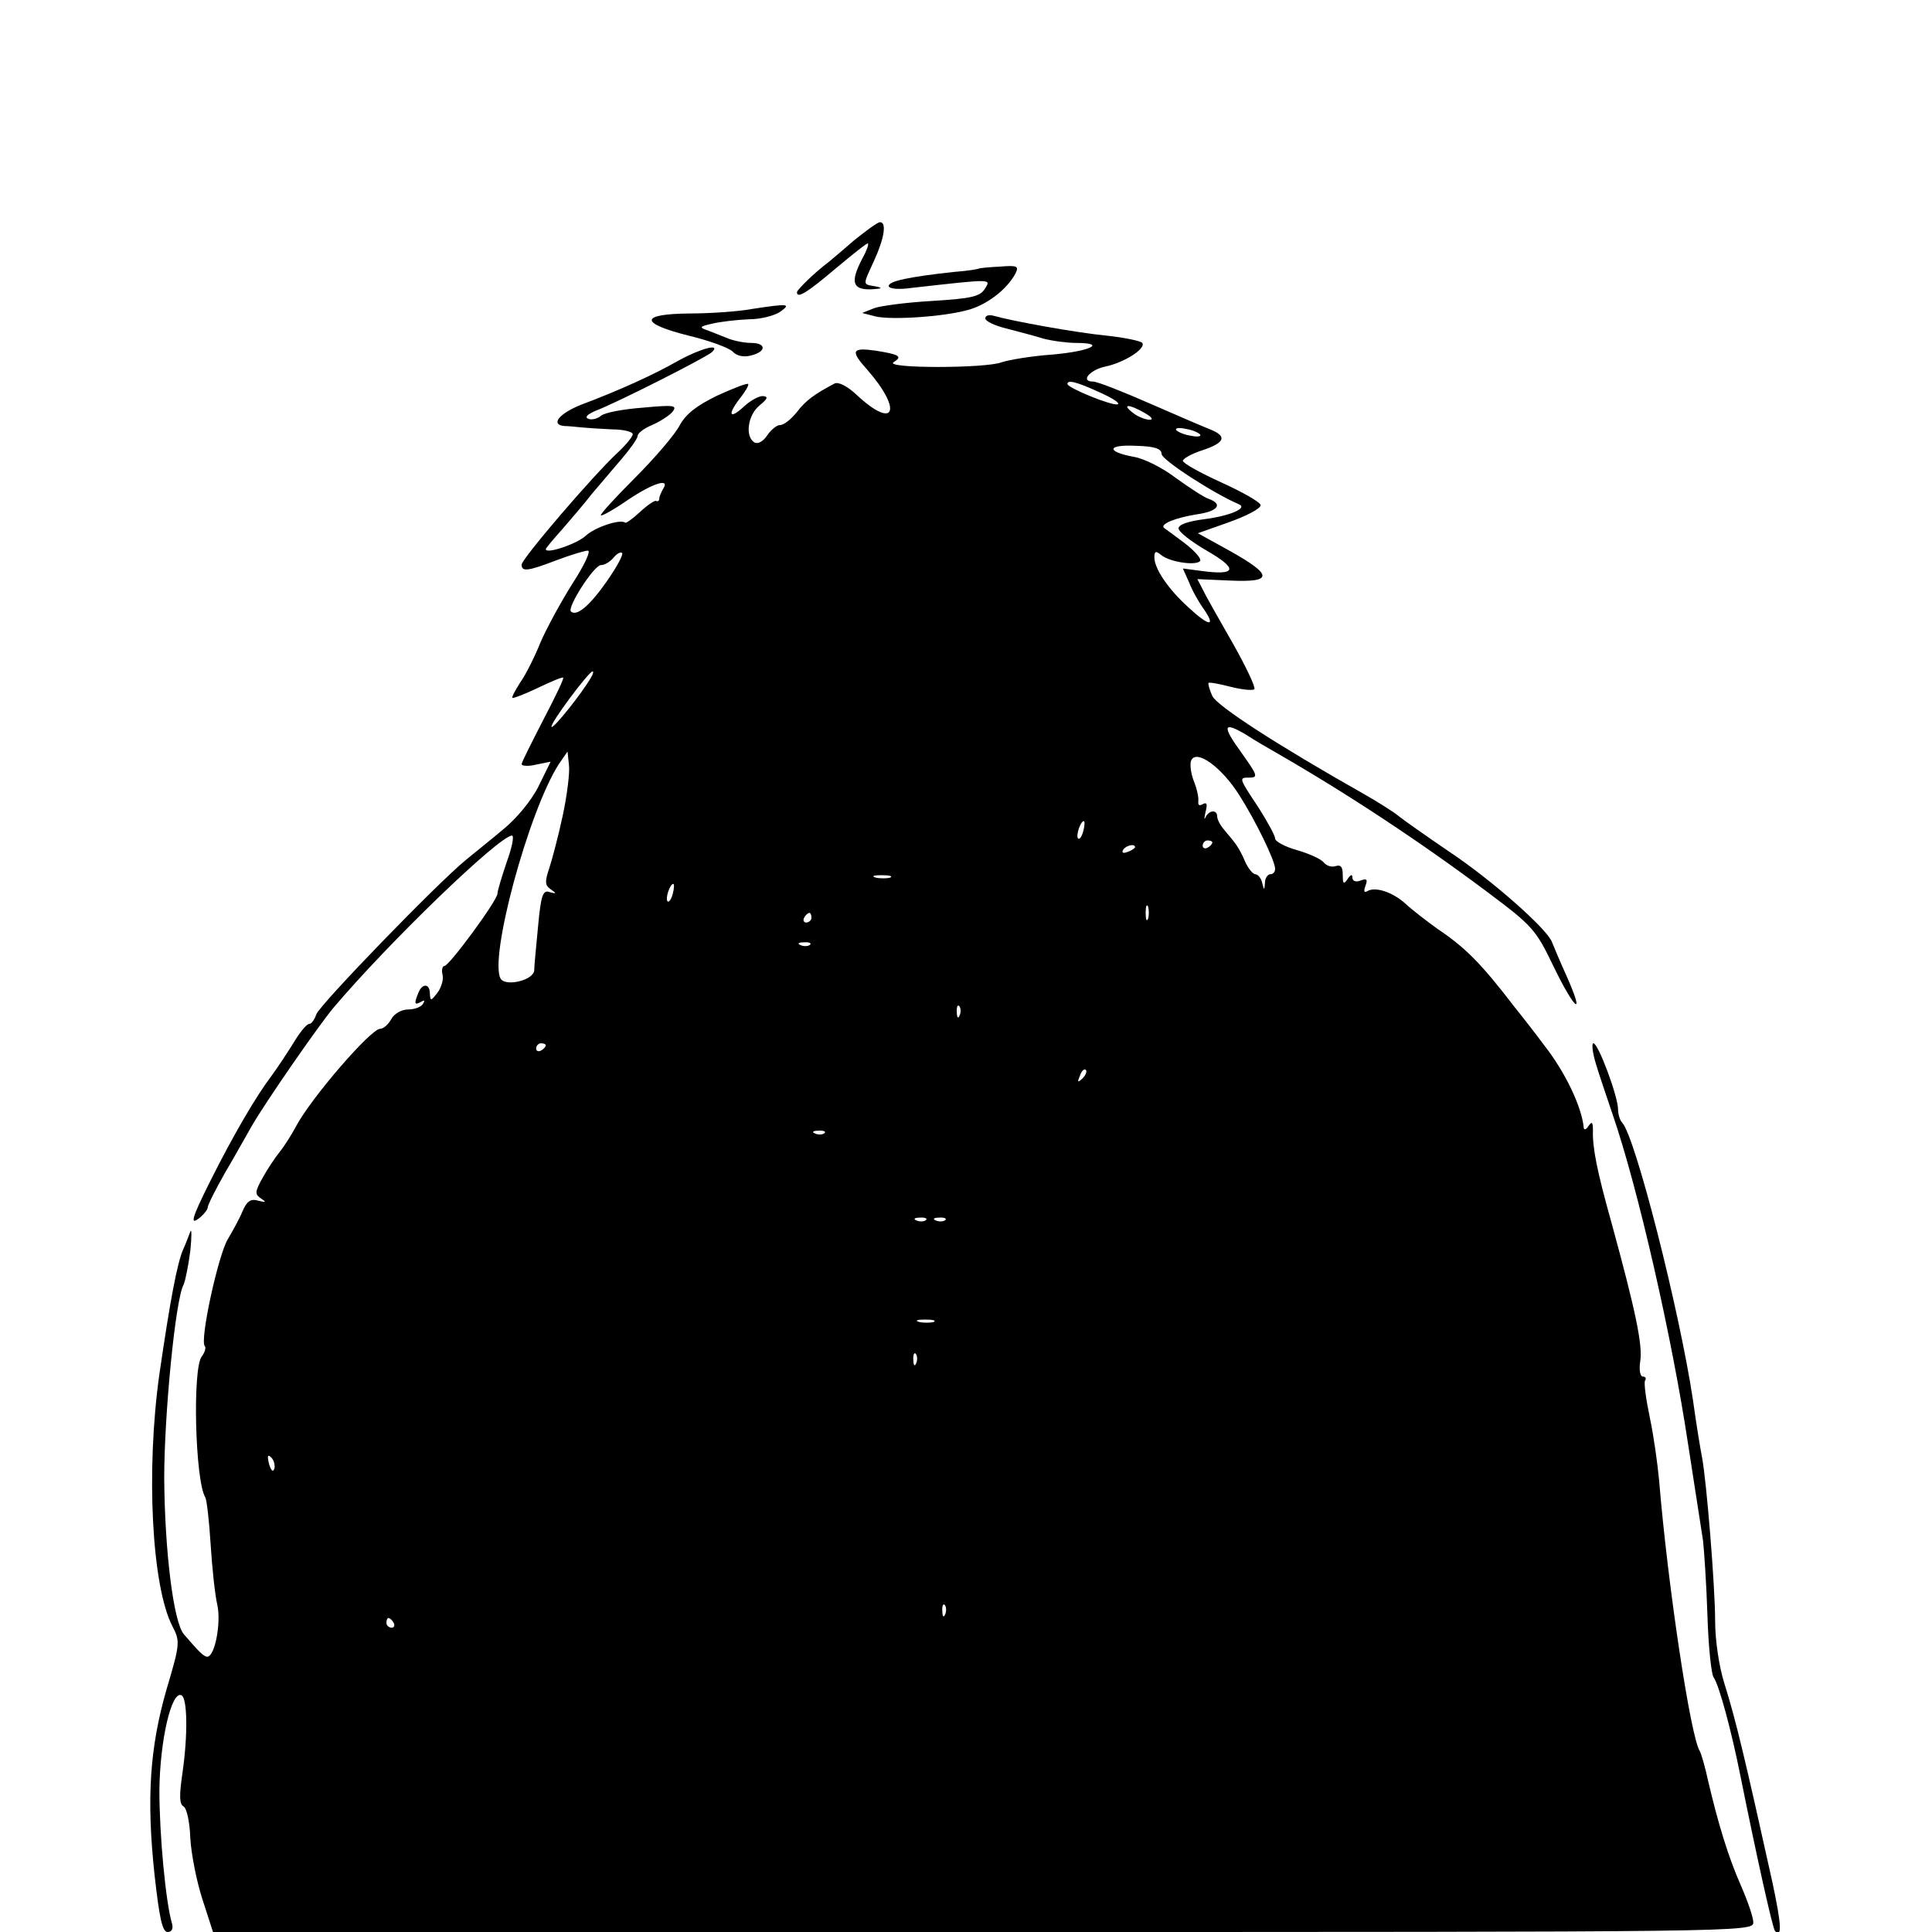
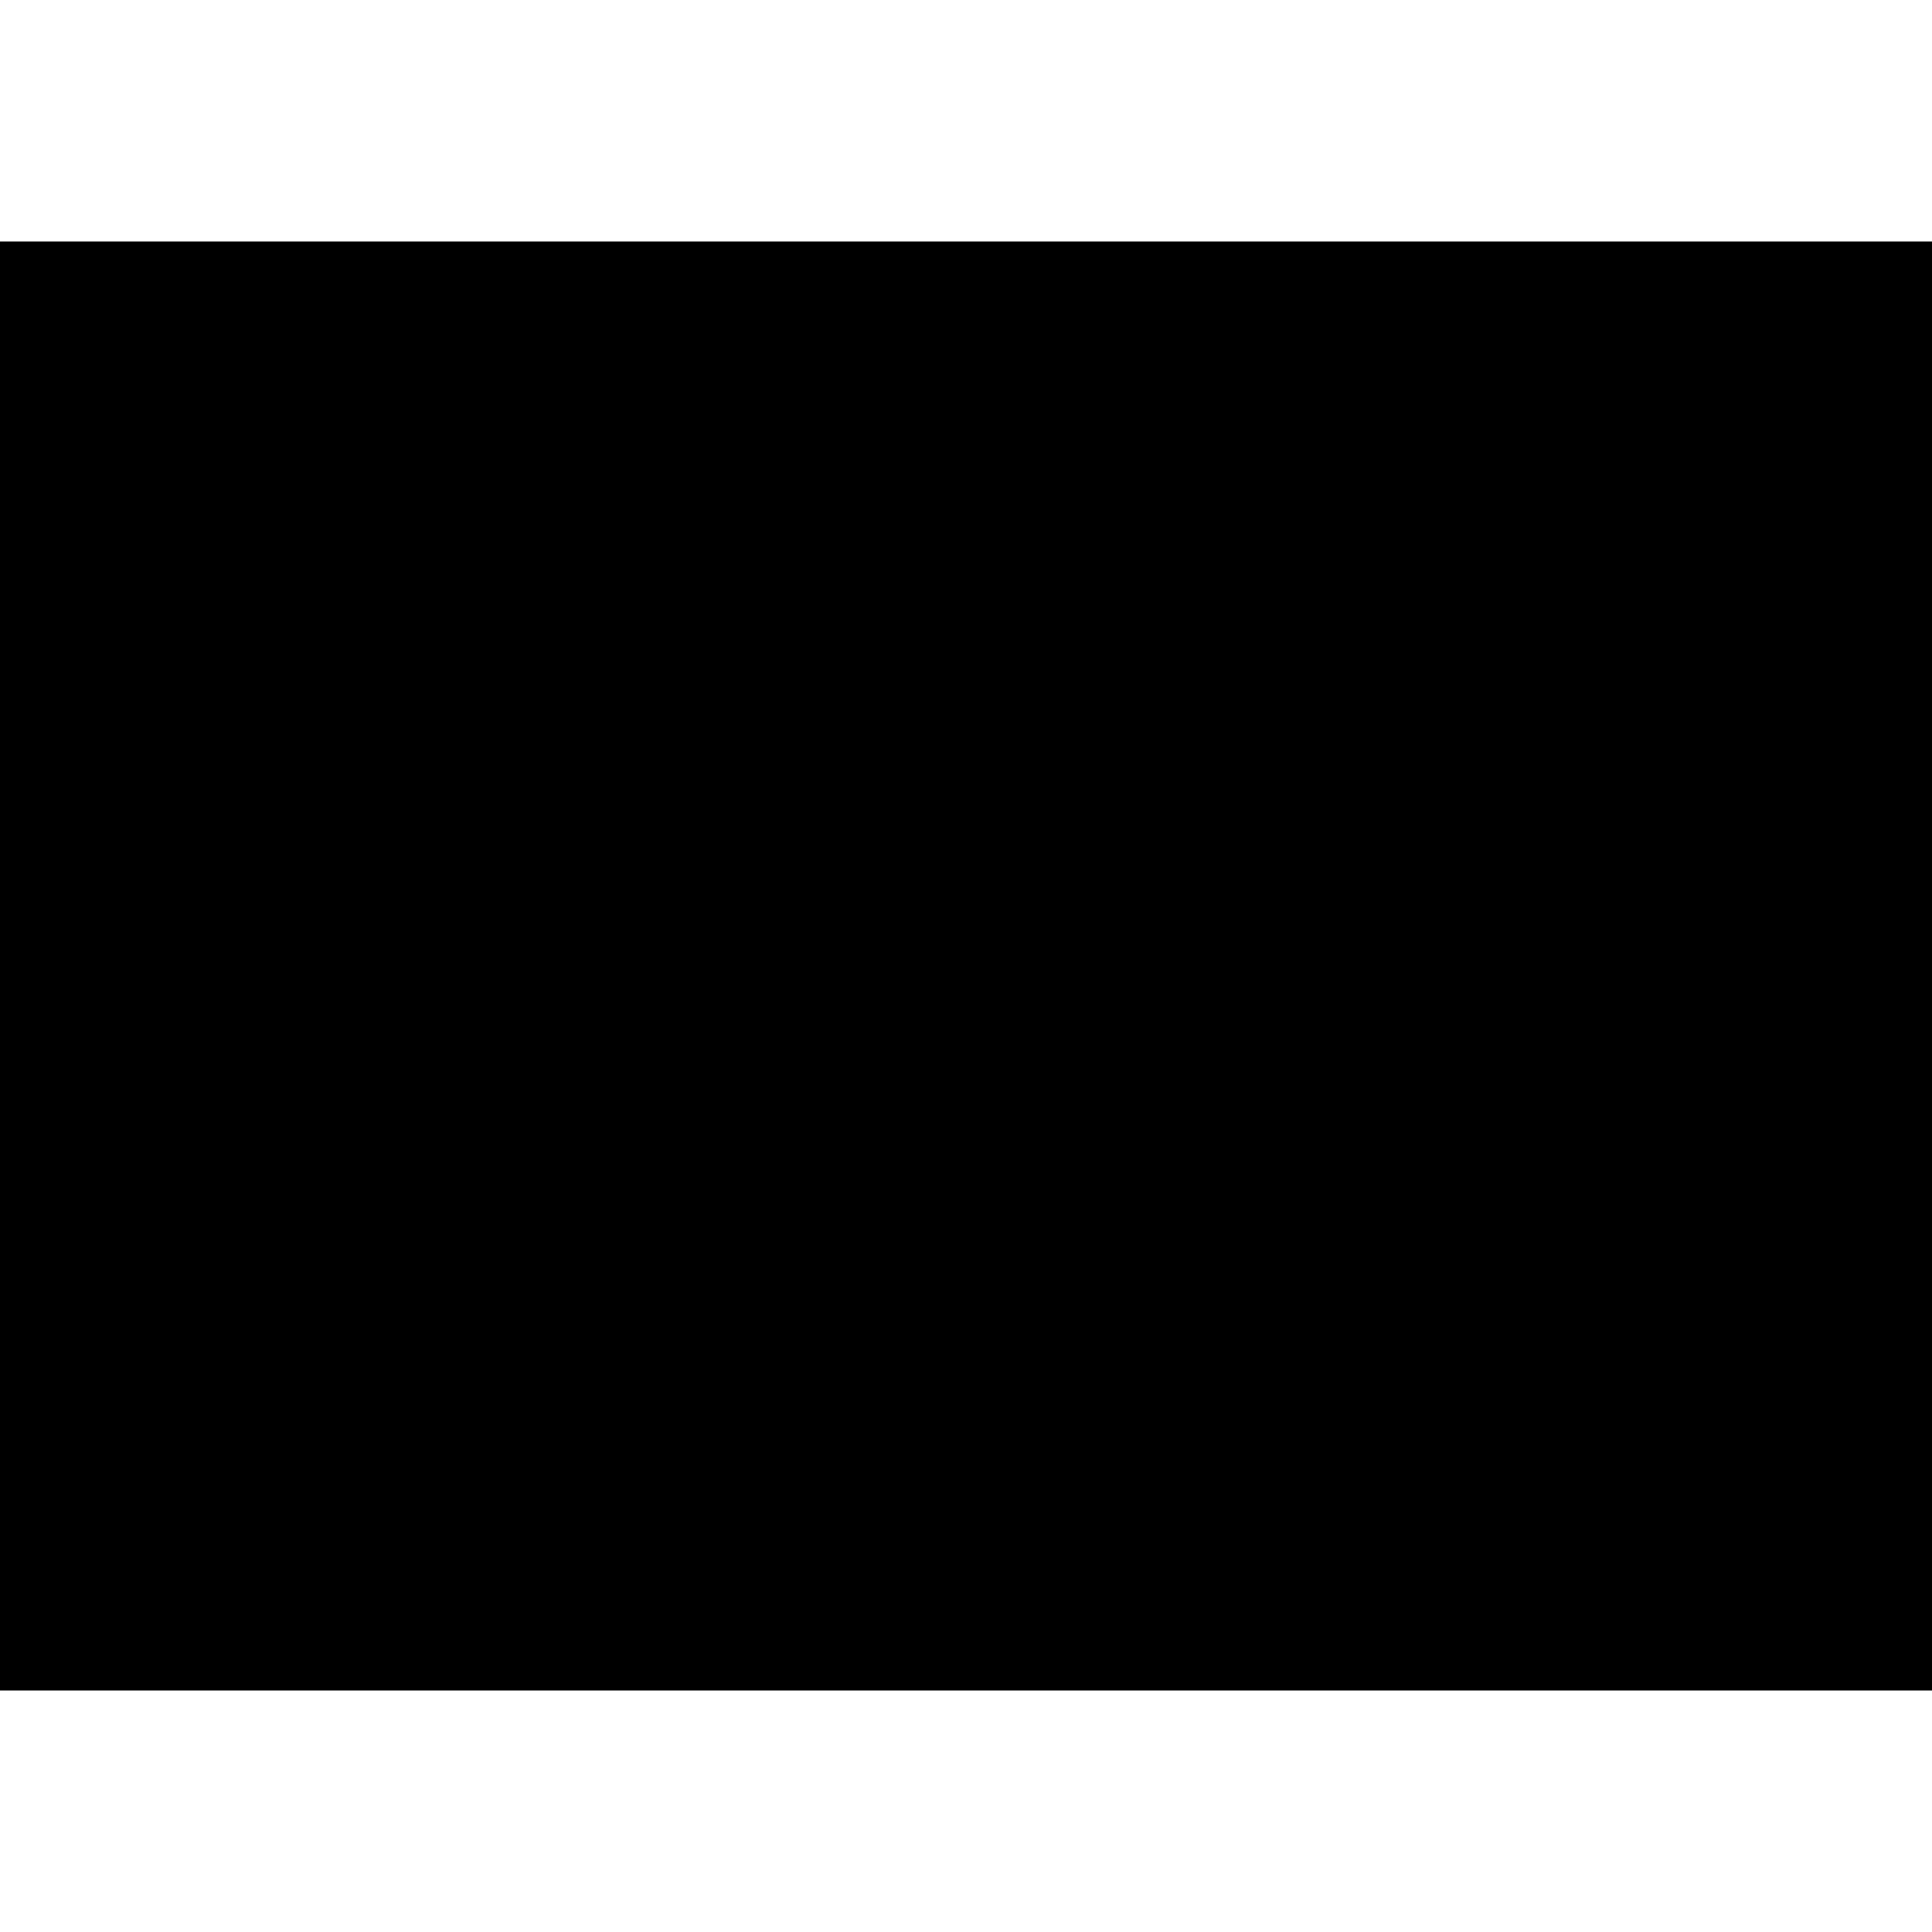
- <svg xmlns="http://www.w3.org/2000/svg" version="1.0" width="400pt" height="400pt" viewBox="0 0 400 400" preserveAspectRatio="xMidYMid meet">
-   <g transform="translate(0,400) scale(0.1,-0.1)" fill="#000000" stroke="none">
-     <path d="M1769 3503 c-24 -21 -48 -41 -54 -46 -27 -20 -65 -57 -65 -62 0 -14 21 -1 80 49 36 30 66 54 67 52 2 -2 -3 -16 -12 -32 -25 -48 -20 -64 18 -63 23 1 26 3 10 6 -28 5 -27 1 -3 54 21 46 26 79 12 79 -5 0 -28 -17 -53 -37z" />
-     <path d="M2027 3444 c-1 -1 -24 -5 -52 -7 -92 -10 -135 -19 -135 -29 0 -6 20 -8 48 -4 169 19 164 19 151 -2 -10 -16 -28 -20 -108 -25 -53 -3 -107 -10 -121 -15 l-25 -10 27 -7 c33 -8 140 -1 191 13 39 10 81 42 99 75 8 16 5 18 -32 15 -22 -1 -42 -3 -43 -4z" />
-     <path d="M1555 3360 c-27 -5 -85 -9 -127 -9 -104 -1 -105 -20 -2 -46 42 -10 83 -25 91 -33 8 -9 23 -12 38 -8 32 8 32 26 0 26 -13 0 -34 4 -47 9 -13 5 -32 13 -43 17 -18 6 -17 8 10 14 17 4 51 8 76 9 25 0 54 8 65 16 22 16 17 17 -61 5z" />
-     <path d="M2040 3341 c0 -6 19 -15 43 -21 23 -6 58 -15 77 -21 19 -5 50 -9 68 -9 64 0 30 -17 -48 -24 -44 -3 -91 -11 -106 -16 -33 -13 -244 -13 -224 0 19 12 13 16 -37 24 -50 7 -53 0 -17 -40 74 -85 56 -125 -23 -51 -18 17 -37 27 -45 23 -40 -21 -60 -35 -78 -59 -12 -15 -27 -27 -35 -27 -7 0 -19 -10 -27 -22 -8 -12 -19 -18 -26 -14 -20 12 -14 57 11 77 17 14 18 18 6 19 -8 0 -25 -9 -38 -21 -30 -28 -36 -19 -10 15 12 15 20 29 18 31 -3 2 -31 -9 -64 -24 -43 -21 -65 -38 -78 -62 -10 -19 -51 -67 -92 -108 -41 -41 -73 -76 -71 -78 2 -2 27 12 56 32 52 35 88 46 73 23 -4 -7 -8 -16 -8 -20 0 -5 -3 -7 -7 -5 -3 1 -18 -9 -33 -23 -15 -14 -29 -24 -31 -22 -10 8 -63 -10 -81 -27 -18 -17 -83 -39 -83 -28 0 2 15 20 33 40 17 20 46 53 62 74 17 20 45 53 63 74 17 20 32 41 32 46 0 6 13 16 30 23 16 7 35 19 42 27 11 14 4 15 -61 9 -40 -3 -79 -10 -87 -17 -7 -6 -19 -9 -26 -6 -8 3 -2 9 14 16 47 18 232 112 242 122 20 19 -23 8 -70 -18 -49 -28 -121 -61 -201 -91 -45 -18 -64 -41 -35 -44 9 0 26 -2 37 -3 11 -1 39 -3 63 -4 23 0 42 -5 42 -10 0 -5 -14 -22 -31 -38 -50 -46 -199 -220 -199 -232 0 -15 12 -14 72 9 29 11 59 20 65 20 7 0 -7 -30 -31 -67 -24 -38 -54 -93 -67 -123 -12 -30 -31 -68 -42 -83 -10 -16 -18 -30 -16 -32 2 -1 26 8 53 21 27 13 51 23 52 21 2 -2 -17 -41 -41 -87 -24 -47 -45 -88 -45 -92 0 -4 14 -5 30 -1 l30 6 -25 -51 c-15 -30 -46 -67 -73 -89 -25 -21 -60 -49 -77 -63 -59 -48 -304 -301 -310 -320 -4 -11 -10 -20 -15 -20 -5 0 -19 -17 -31 -37 -13 -21 -34 -53 -48 -72 -31 -41 -78 -121 -126 -217 -39 -78 -43 -93 -20 -74 8 7 15 16 15 20 0 5 16 37 36 72 20 34 45 79 56 98 27 47 137 206 168 243 113 134 344 357 370 357 5 0 0 -25 -11 -55 -10 -30 -19 -59 -19 -65 0 -14 -100 -150 -110 -150 -4 0 -6 -8 -4 -17 3 -10 -2 -27 -10 -38 -14 -18 -15 -18 -16 -2 0 21 -16 22 -24 1 -9 -22 -8 -26 6 -18 7 4 8 3 4 -4 -4 -7 -18 -12 -31 -12 -14 0 -29 -9 -35 -20 -6 -11 -16 -20 -23 -20 -19 0 -141 -141 -173 -200 -10 -19 -26 -44 -35 -55 -9 -11 -25 -35 -35 -53 -16 -29 -17 -34 -4 -43 12 -8 11 -9 -5 -5 -16 5 -24 -1 -33 -22 -6 -15 -20 -40 -30 -57 -20 -32 -59 -211 -48 -222 3 -3 0 -13 -6 -21 -20 -23 -14 -258 7 -292 3 -5 8 -48 11 -96 3 -49 9 -106 14 -127 8 -37 -5 -107 -21 -107 -7 0 -17 10 -48 46 -22 25 -40 174 -41 324 0 130 23 369 40 400 4 9 10 40 14 70 3 30 3 48 0 40 -3 -8 -9 -24 -14 -35 -13 -28 -28 -109 -50 -260 -28 -199 -16 -439 27 -522 16 -31 16 -36 -12 -130 -35 -121 -42 -227 -25 -385 10 -89 16 -118 27 -118 9 0 12 7 9 18 -13 44 -26 183 -26 275 1 103 25 208 46 197 12 -7 13 -82 2 -159 -7 -48 -7 -66 2 -71 7 -4 13 -34 14 -66 2 -33 13 -89 25 -126 l22 -68 1595 0 c1581 0 1594 0 1594 20 0 11 -12 45 -26 77 -26 59 -47 128 -68 218 -6 28 -14 55 -17 60 -19 30 -66 342 -84 560 -3 33 -11 91 -19 129 -8 38 -13 73 -10 78 3 4 1 8 -5 8 -5 0 -8 14 -5 32 5 33 -9 102 -60 288 -30 107 -39 154 -38 189 0 18 -2 20 -9 10 -5 -8 -9 -9 -10 -4 -4 43 -38 115 -82 171 -17 23 -45 59 -62 80 -69 90 -101 122 -159 161 -22 16 -51 38 -65 51 -27 25 -64 37 -80 27 -7 -4 -8 0 -4 11 5 13 3 16 -10 11 -10 -4 -17 -1 -17 6 0 8 -4 6 -10 -3 -8 -12 -10 -10 -10 9 0 16 -4 21 -14 18 -8 -3 -19 0 -25 7 -6 8 -32 19 -56 26 -25 7 -45 18 -45 24 0 6 -16 35 -35 65 -40 60 -40 61 -20 61 21 0 19 4 -15 52 -40 55 -38 65 8 38 20 -13 51 -31 67 -40 144 -83 293 -181 436 -288 92 -69 99 -77 135 -152 44 -91 67 -110 28 -22 -14 31 -28 64 -31 72 -11 28 -127 130 -213 187 -47 32 -94 65 -105 74 -11 9 -43 29 -71 45 -177 100 -304 182 -314 203 -6 13 -9 25 -8 27 2 2 23 -2 46 -8 24 -6 45 -8 49 -5 3 4 -17 46 -44 94 -28 49 -56 98 -62 111 l-12 23 68 -3 c89 -4 89 11 0 61 l-67 37 65 23 c36 13 65 28 65 35 0 6 -37 27 -81 47 -44 20 -80 40 -80 45 1 5 19 15 41 22 45 15 51 28 18 42 -13 5 -69 29 -126 54 -57 25 -110 46 -119 46 -27 0 -7 24 25 31 39 8 85 37 77 49 -3 4 -36 11 -73 15 -63 6 -195 30 -234 41 -10 3 -18 1 -18 -5z m236 -153 c27 -12 44 -23 38 -25 -11 -4 -104 34 -104 42 0 9 18 5 66 -17z m94 -43 c14 -8 19 -14 10 -14 -8 0 -24 6 -34 14 -25 19 -9 19 24 0z m115 -45 c2 -4 -7 -5 -20 -2 -14 2 -27 8 -30 12 -2 4 7 5 20 2 14 -2 27 -8 30 -12z m-80 -40 c0 -12 108 -82 160 -104 19 -8 -18 -24 -72 -31 -32 -4 -53 -11 -53 -19 0 -7 27 -28 60 -47 64 -37 60 -51 -13 -41 l-38 5 13 -29 c6 -16 20 -41 31 -56 25 -37 10 -35 -33 5 -42 38 -70 80 -70 103 0 13 3 14 14 5 18 -15 74 -23 81 -12 2 5 -12 21 -33 37 -20 15 -39 29 -42 31 -9 8 24 21 67 28 44 6 56 21 26 32 -10 3 -40 23 -68 43 -27 21 -67 41 -87 44 -59 11 -56 26 4 23 39 -1 53 -6 53 -17z m-1149 -264 c-35 -50 -62 -73 -74 -62 -8 9 48 96 62 96 8 0 19 7 26 15 7 9 15 13 18 10 3 -3 -11 -29 -32 -59z m-32 -198 c-18 -32 -78 -107 -82 -103 -5 5 77 115 85 115 2 0 1 -6 -3 -12z m-59 -287 c-9 -42 -22 -91 -28 -109 -9 -27 -9 -35 3 -43 13 -9 12 -10 -2 -6 -14 5 -18 -6 -24 -71 -4 -42 -8 -83 -8 -91 -1 -20 -57 -34 -69 -18 -26 39 57 347 120 445 l18 26 3 -28 c2 -15 -4 -63 -13 -105z m1400 44 c34 -53 75 -137 75 -154 0 -6 -4 -11 -10 -11 -5 0 -11 -8 -11 -17 -1 -17 -2 -17 -6 0 -2 9 -9 17 -14 17 -5 0 -15 12 -22 28 -6 15 -16 32 -22 39 -5 7 -16 19 -22 27 -7 8 -13 20 -13 26 0 14 -17 13 -24 -2 -3 -7 -3 -2 0 11 4 16 3 21 -6 16 -7 -4 -10 -2 -9 6 1 8 -3 26 -9 41 -6 15 -9 35 -6 43 10 25 62 -12 99 -70z m-322 -75 c-3 -12 -8 -19 -11 -16 -5 6 5 36 12 36 2 0 2 -9 -1 -20z m267 -24 c0 -3 -4 -8 -10 -11 -5 -3 -10 -1 -10 4 0 6 5 11 10 11 6 0 10 -2 10 -4z m-160 -10 c0 -2 -7 -7 -16 -10 -8 -3 -12 -2 -9 4 6 10 25 14 25 6z m-507 -63 c-7 -2 -21 -2 -30 0 -10 3 -4 5 12 5 17 0 24 -2 18 -5z m-450 -33 c-3 -12 -8 -19 -11 -16 -5 6 5 36 12 36 2 0 2 -9 -1 -20z m984 -52 c-3 -7 -5 -2 -5 12 0 14 2 19 5 13 2 -7 2 -19 0 -25z m-697 2 c0 -5 -5 -10 -11 -10 -5 0 -7 5 -4 10 3 6 8 10 11 10 2 0 4 -4 4 -10z m-3 -56 c-3 -3 -12 -4 -19 -1 -8 3 -5 6 6 6 11 1 17 -2 13 -5z m310 -146 c-3 -8 -6 -5 -6 6 -1 11 2 17 5 13 3 -3 4 -12 1 -19z m-857 -62 c0 -3 -4 -8 -10 -11 -5 -3 -10 -1 -10 4 0 6 5 11 10 11 6 0 10 -2 10 -4z m1111 -69 c-10 -9 -11 -8 -5 6 3 10 9 15 12 12 3 -3 0 -11 -7 -18z m-534 -113 c-3 -3 -12 -4 -19 -1 -8 3 -5 6 6 6 11 1 17 -2 13 -5z m210 -180 c-3 -3 -12 -4 -19 -1 -8 3 -5 6 6 6 11 1 17 -2 13 -5z m40 0 c-3 -3 -12 -4 -19 -1 -8 3 -5 6 6 6 11 1 17 -2 13 -5z m-24 -211 c-7 -2 -21 -2 -30 0 -10 3 -4 5 12 5 17 0 24 -2 18 -5z m-36 -85 c-3 -8 -6 -5 -6 6 -1 11 2 17 5 13 3 -3 4 -12 1 -19z m-1329 -219 c-3 -8 -7 -3 -11 10 -4 17 -3 21 5 13 5 -5 8 -16 6 -23z m1389 -301 c-3 -8 -6 -5 -6 6 -1 11 2 17 5 13 3 -3 4 -12 1 -19z m-1142 -18 c3 -5 1 -10 -4 -10 -6 0 -11 5 -11 10 0 6 2 10 4 10 3 0 8 -4 11 -10z" />
-     <path d="M3304 1798 c7 -24 23 -70 34 -103 53 -153 124 -465 157 -685 14 -91 28 -181 31 -200 2 -19 7 -88 9 -153 2 -65 8 -124 13 -130 11 -15 37 -111 56 -207 32 -159 66 -313 71 -318 15 -15 13 14 -5 99 -56 253 -76 338 -100 414 -11 35 -19 89 -19 129 0 72 -18 291 -27 338 -3 15 -12 69 -19 120 -28 186 -119 543 -146 573 -5 5 -9 18 -9 28 0 27 -41 137 -51 137 -4 0 -2 -19 5 -42z" />
+ <svg xmlns="http://www.w3.org/2000/svg" version="1.0" width="1600pt" height="1600pt" viewBox="0 0 1600 1600" preserveAspectRatio="xMidYMid meet">
+   <g transform="translate(0,1600) scale(0.1,-0.1)" fill="#000000" stroke="none">
+     <path d="M0 8000 l0 -6000 8000 0 8000 0 0 6000 0 6000 -8000 0 -8000 0 0 -6000z" />
  </g>
</svg>
